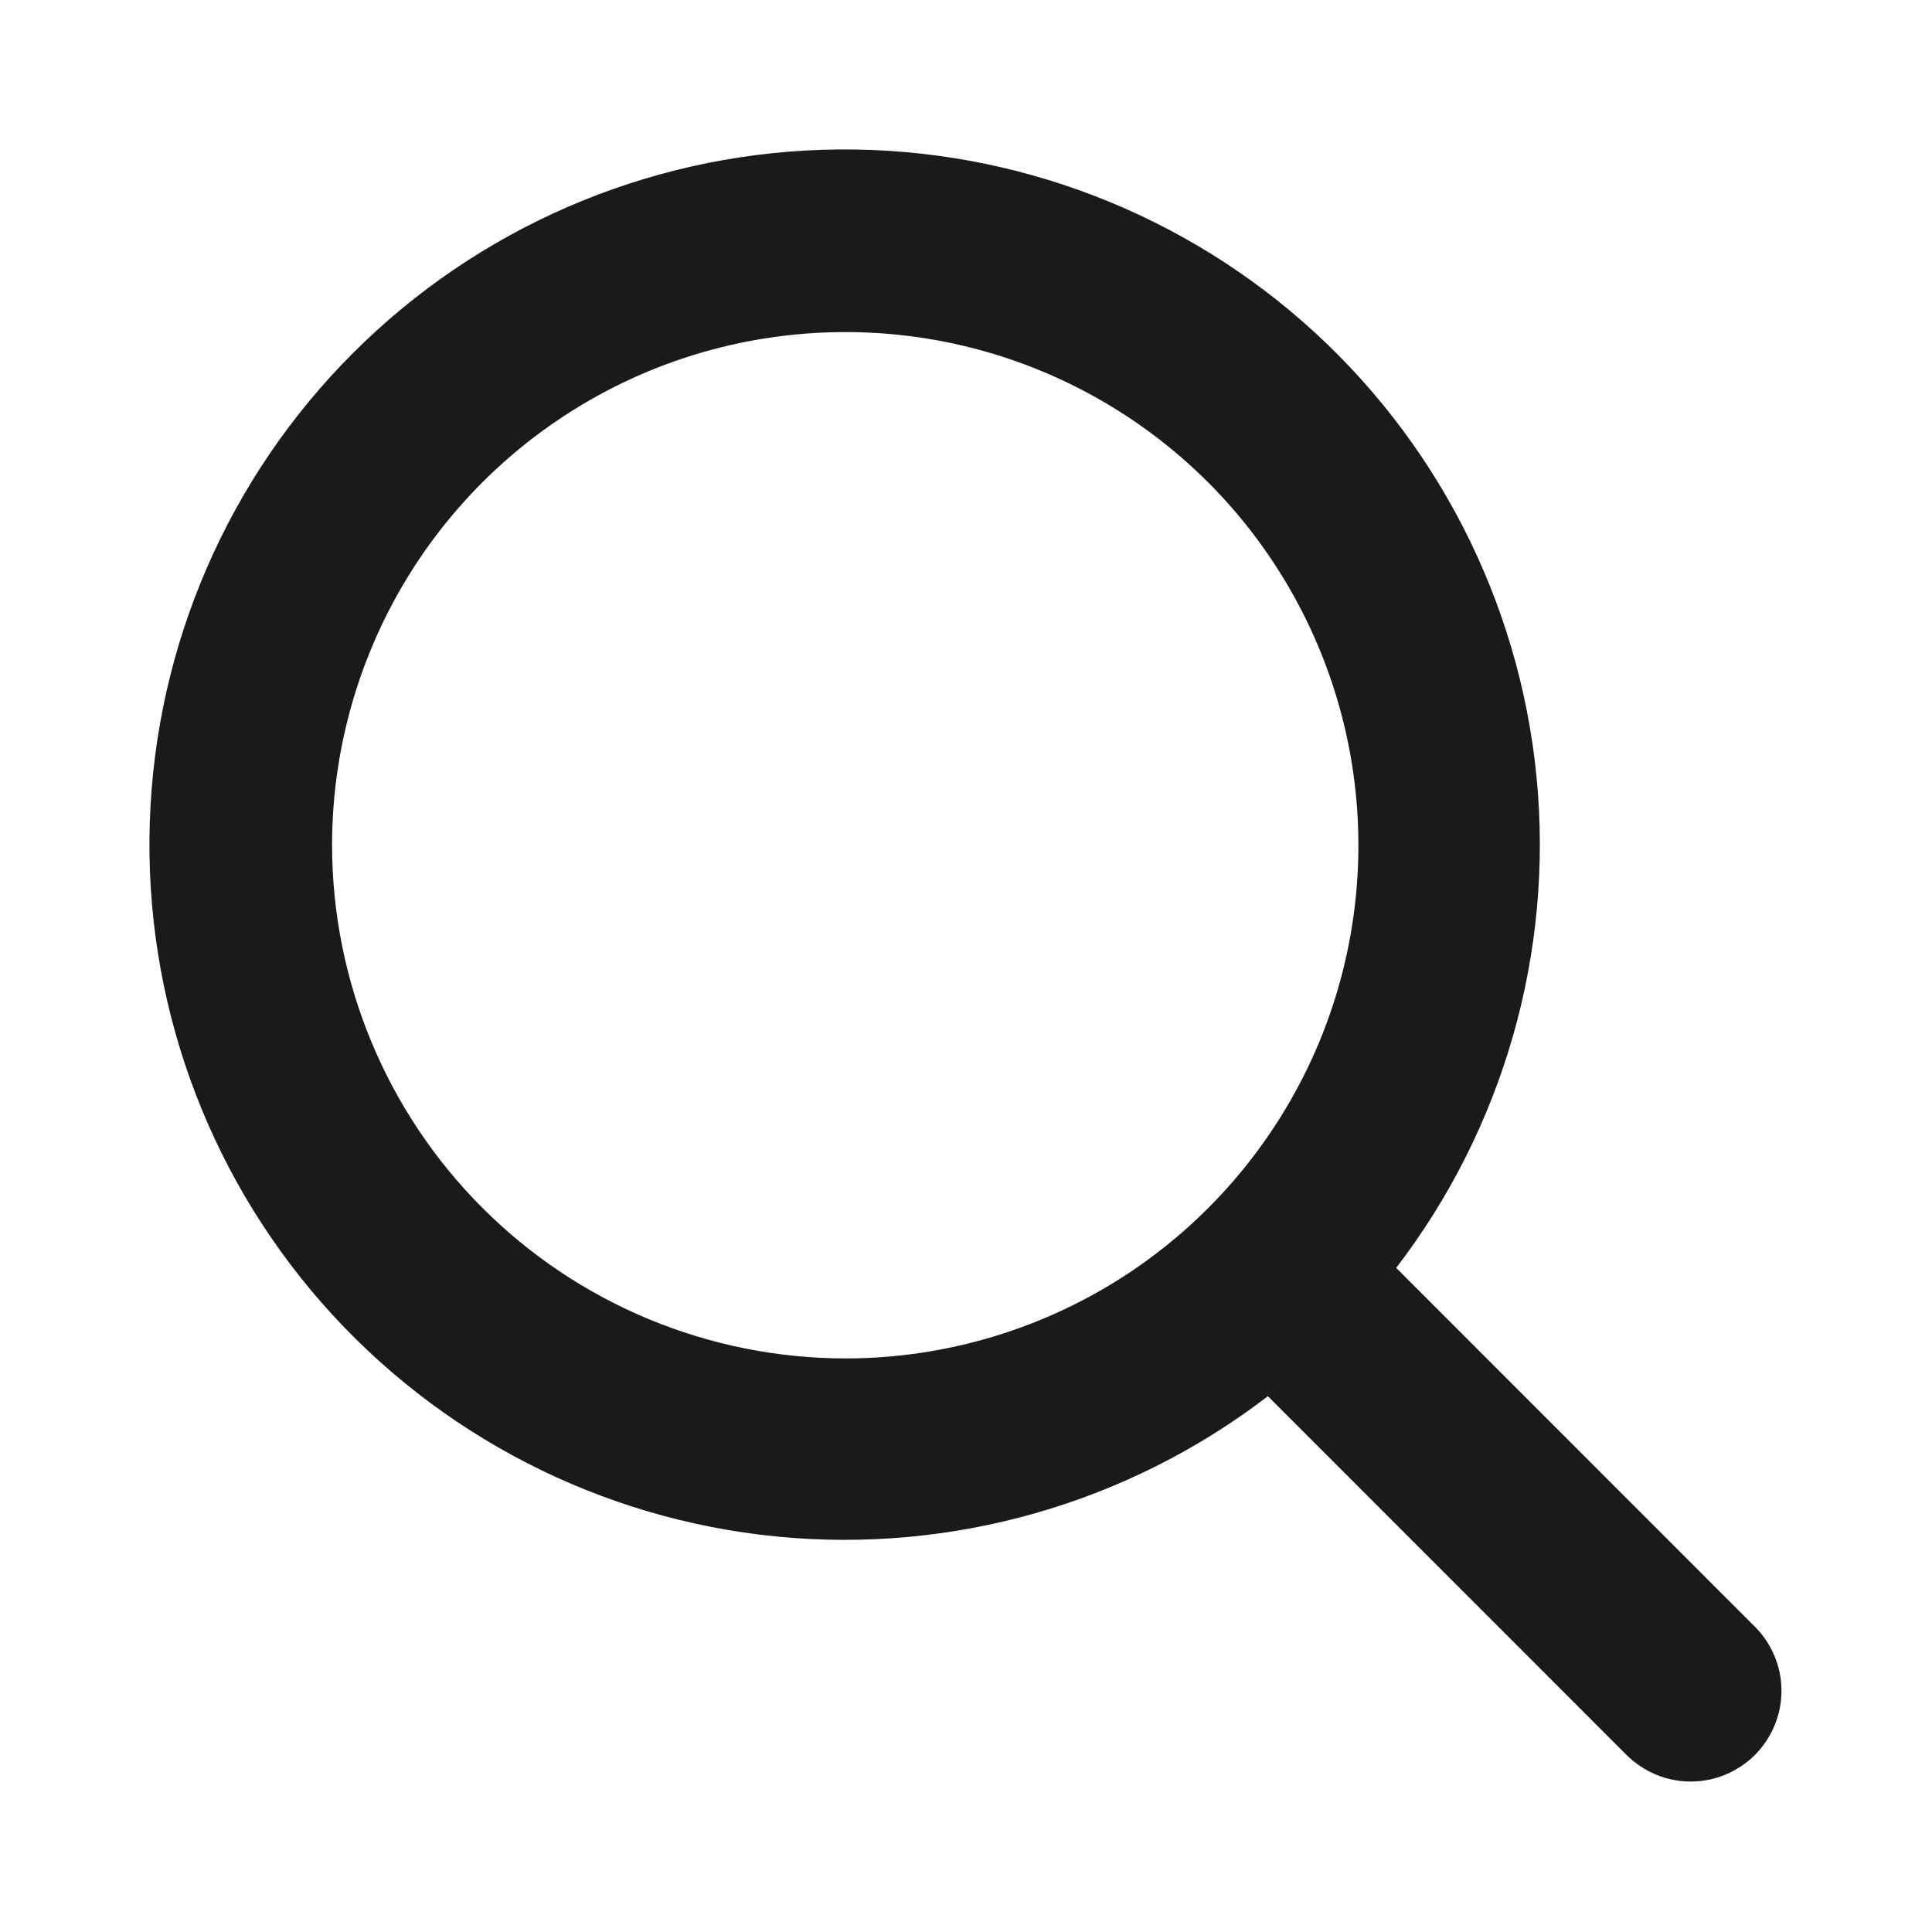
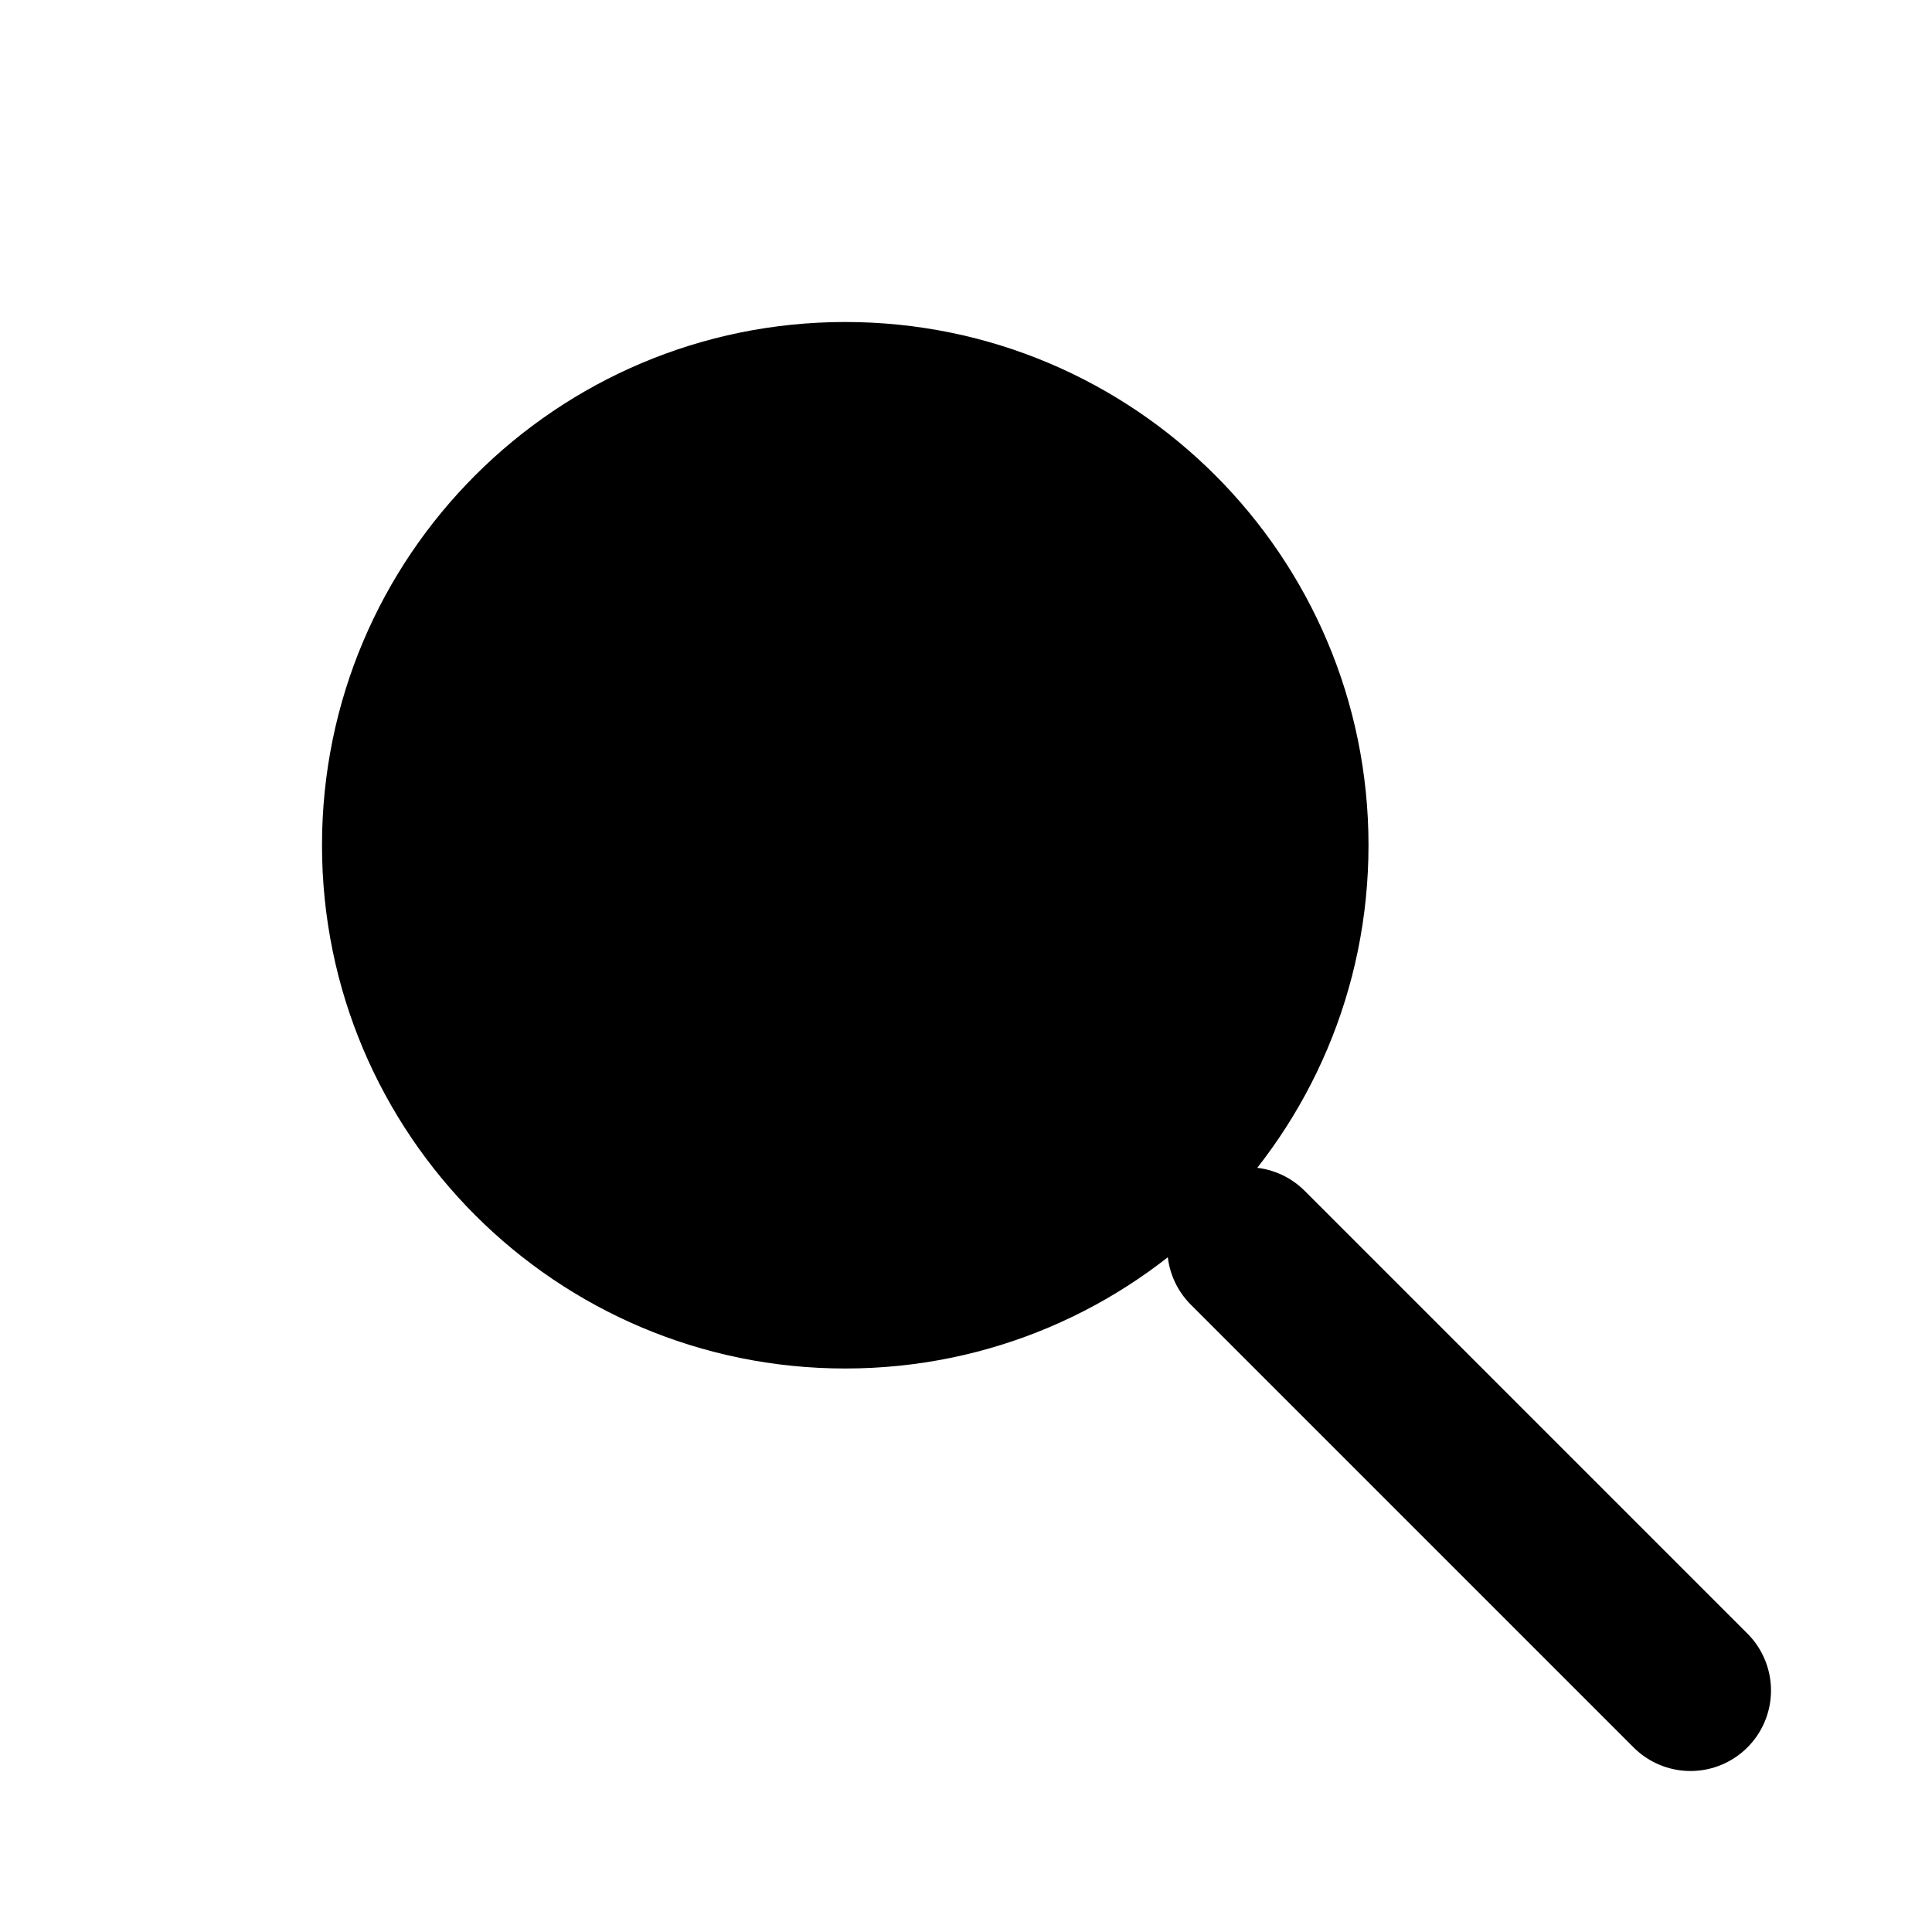
- <svg xmlns="http://www.w3.org/2000/svg" width="24" height="24" viewBox="0 0 24 24" fill="none">
-   <path d="M21.796 20.204L17.344 15.75C18.678 14.01 19.302 11.828 19.087 9.646C18.872 7.464 17.835 5.445 16.187 3.999C14.538 2.554 12.401 1.789 10.21 1.861C8.018 1.932 5.936 2.835 4.385 4.386C2.835 5.936 1.932 8.018 1.861 10.21C1.789 12.401 2.553 14.538 3.999 16.187C5.445 17.835 7.464 18.872 9.646 19.087C11.828 19.302 14.01 18.679 15.75 17.344L20.206 21.801C20.311 21.905 20.435 21.988 20.571 22.045C20.708 22.102 20.855 22.131 21.003 22.131C21.151 22.131 21.297 22.102 21.434 22.045C21.571 21.988 21.695 21.905 21.8 21.801C21.904 21.696 21.987 21.572 22.044 21.435C22.101 21.298 22.13 21.152 22.13 21.004C22.13 20.856 22.101 20.709 22.044 20.573C21.987 20.436 21.904 20.311 21.8 20.207L21.796 20.204ZM4.125 10.5C4.125 9.239 4.499 8.007 5.199 6.958C5.9 5.91 6.895 5.093 8.06 4.61C9.225 4.128 10.507 4.002 11.744 4.247C12.98 4.493 14.116 5.101 15.008 5.992C15.899 6.884 16.506 8.02 16.752 9.256C16.998 10.493 16.872 11.775 16.39 12.94C15.907 14.104 15.09 15.1 14.042 15.801C12.993 16.501 11.761 16.875 10.5 16.875C8.81 16.873 7.189 16.201 5.994 15.006C4.799 13.811 4.127 12.19 4.125 10.5Z" fill="#1A1A1A" />
+ <svg xmlns="http://www.w3.org/2000/svg" viewBox="0 0 24 24" fill="none">
+   <circle cx="10.5" cy="10.5" r="6.5" fill="currentColor" />
+   <path d="M15.5 15.5L21 21" stroke="currentColor" stroke-width="2" stroke-linecap="round" />
</svg>
